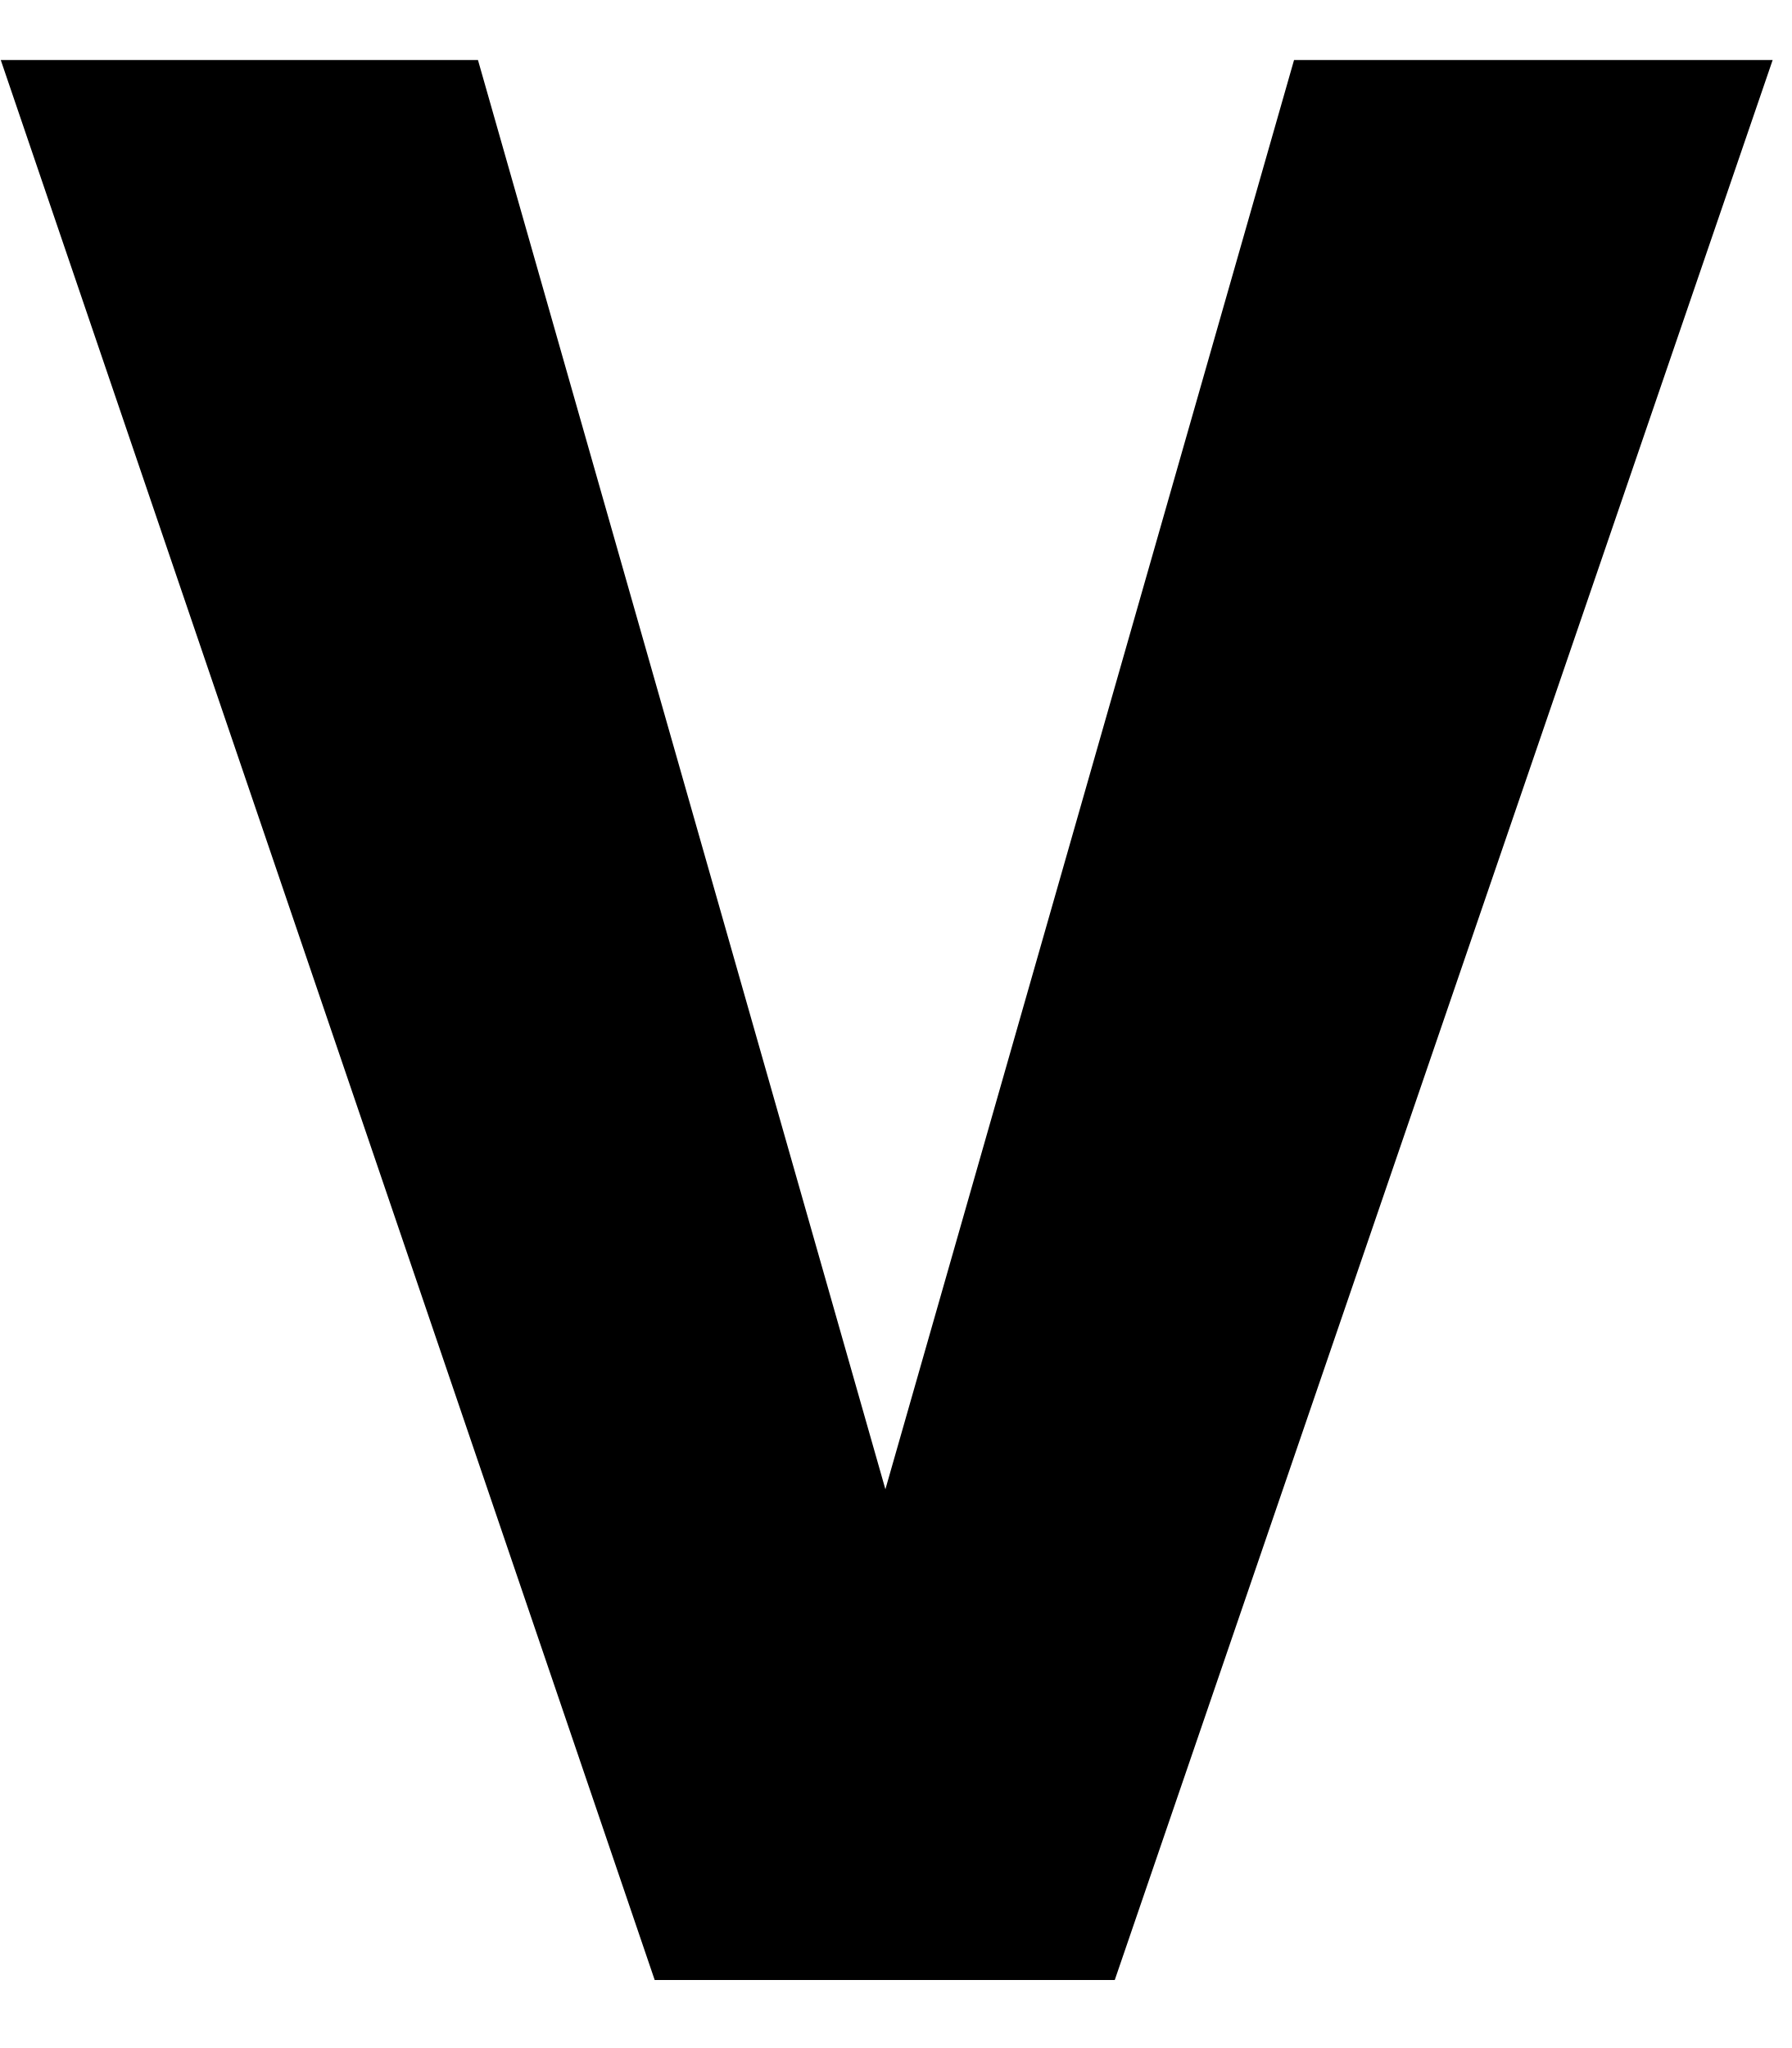
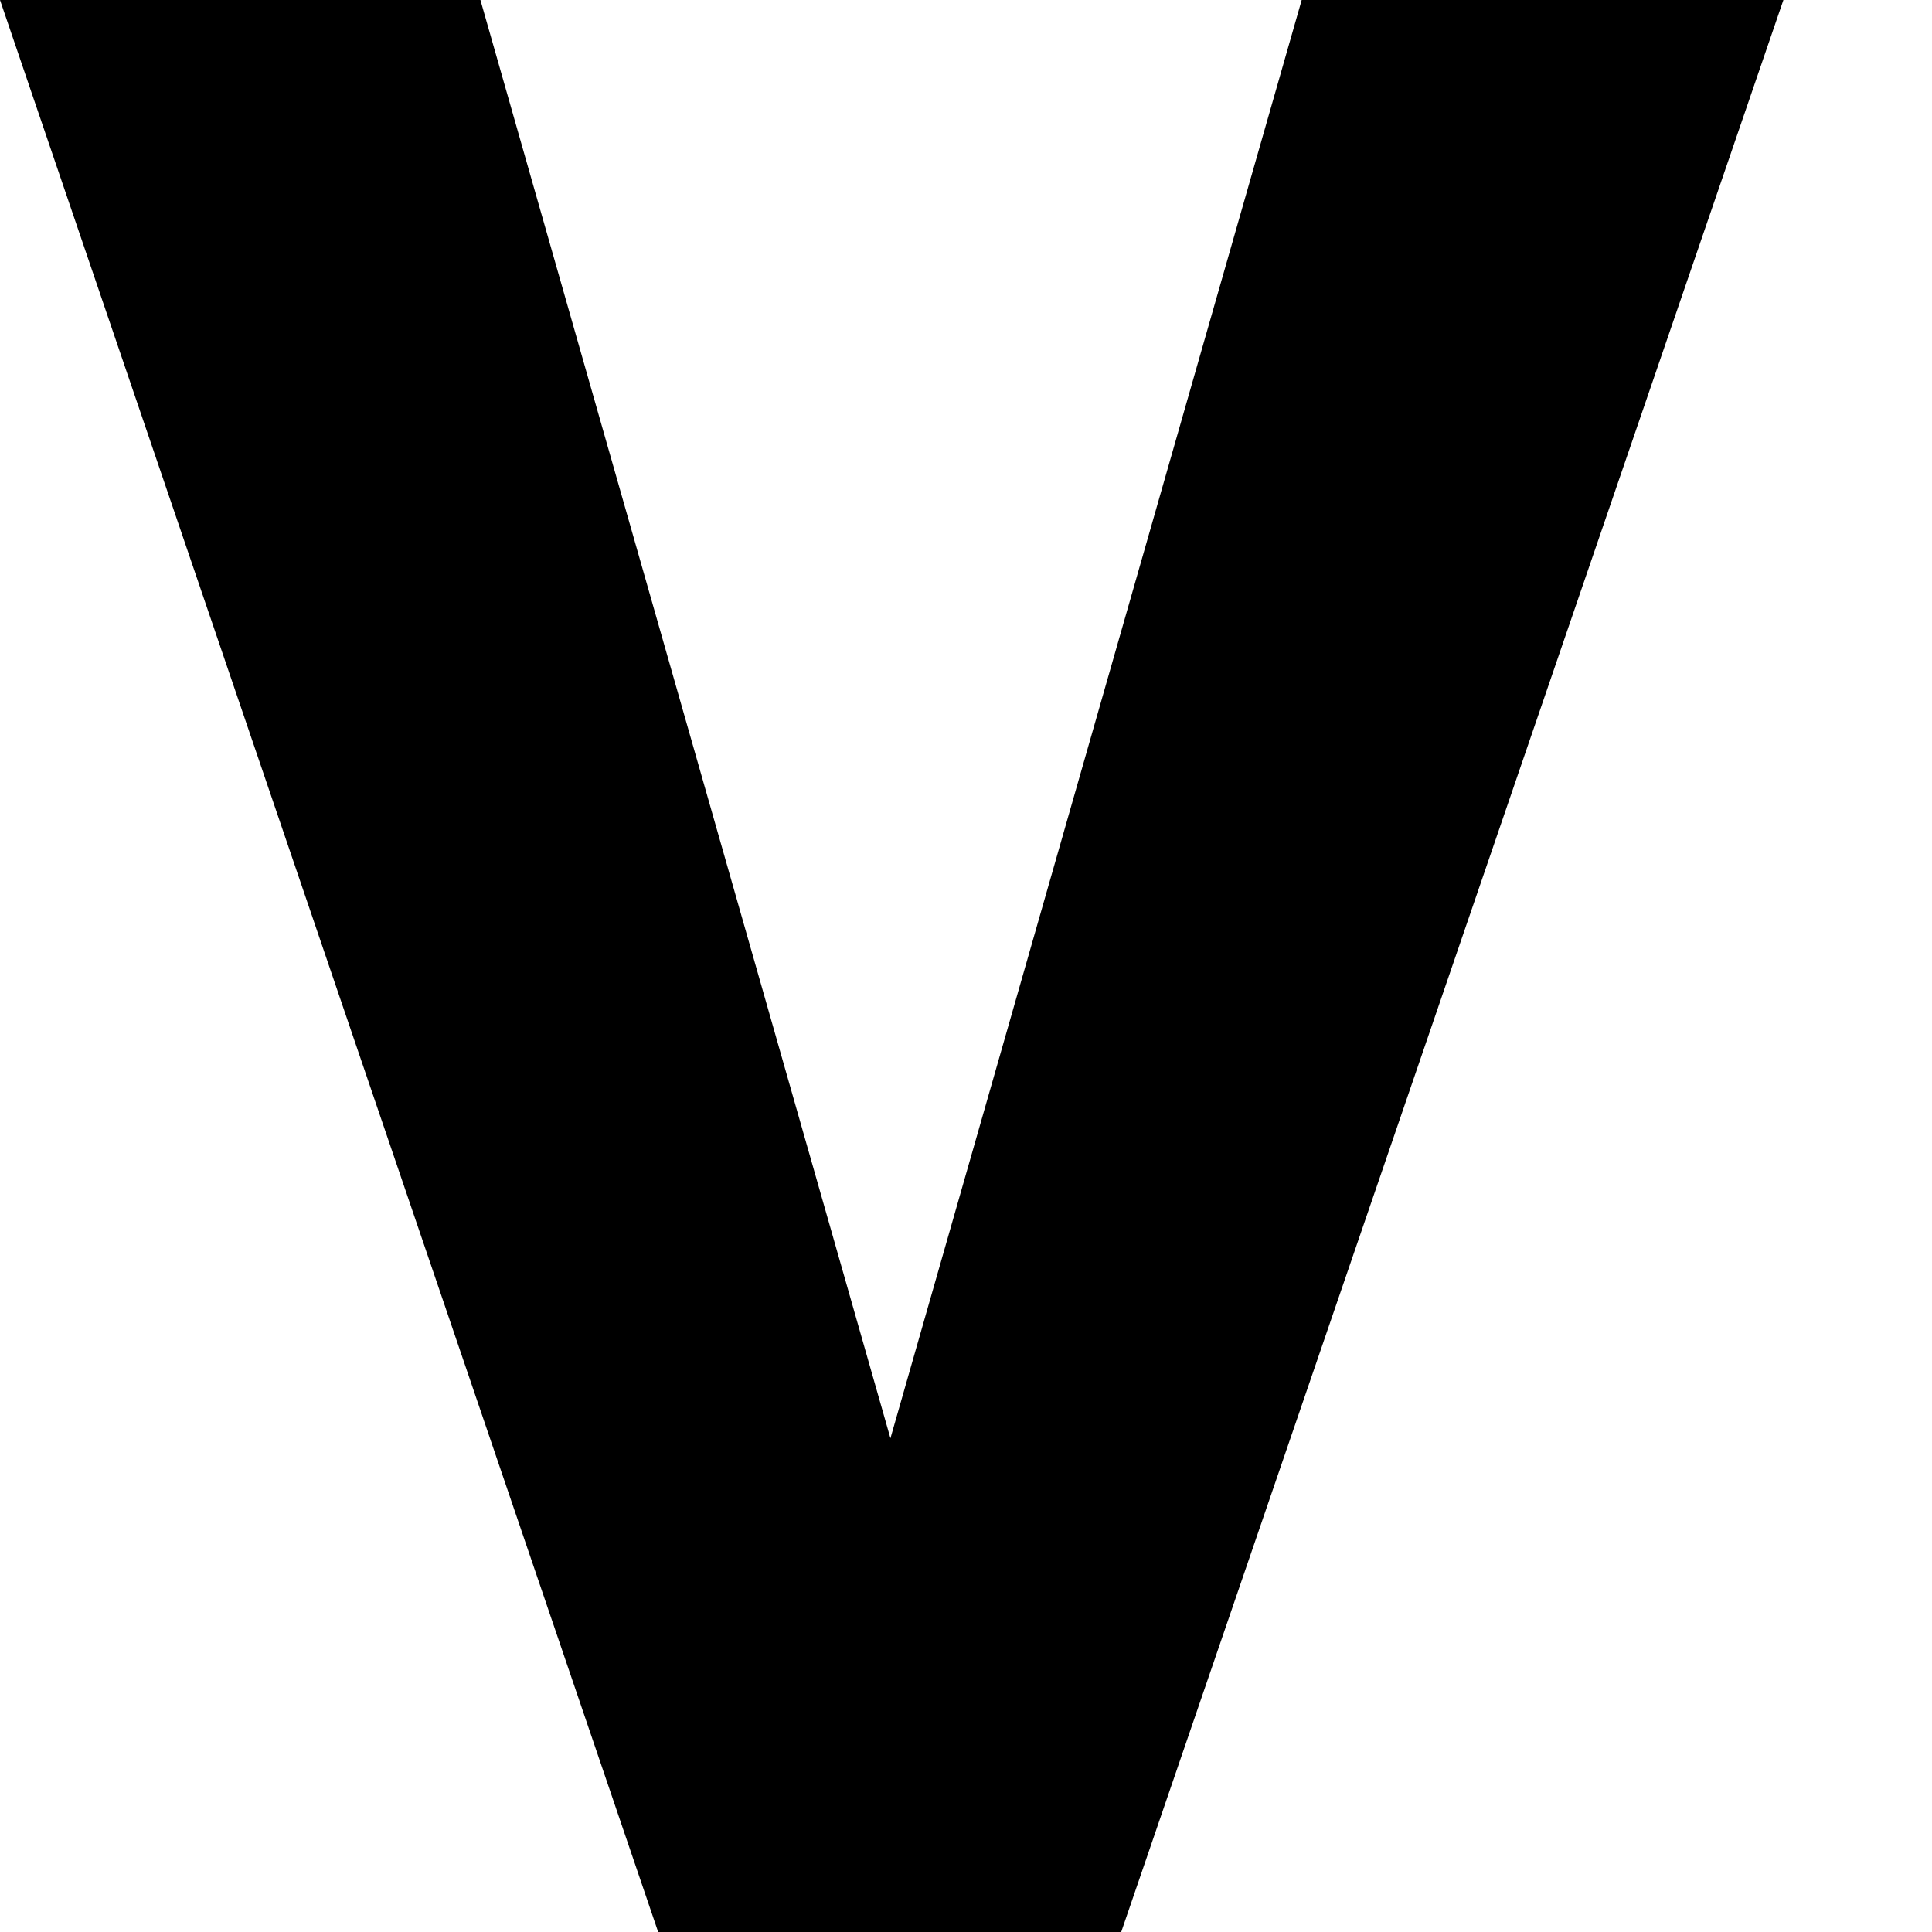
- <svg xmlns="http://www.w3.org/2000/svg" width="14" height="16" viewBox="0 0 14 16" fill="none">
-   <path d="M6.774 12.141L10.112 0.469H13.852L8.711 15.469H6.27L6.774 12.141ZM3.735 0.469L7.063 12.141L7.588 15.469H5.116L0.006 0.469H3.735Z" fill="black" />
+ <svg xmlns="http://www.w3.org/2000/svg" width="12" height="12" viewBox="0 0 12 12" fill="none">
+   <path d="M5.415 9.338L8.085 0H11.077L6.964 12H5.011L5.415 9.338ZM2.984 0L5.646 9.338L6.066 12H4.088L0 0H2.984Z" fill="black" />
</svg>
